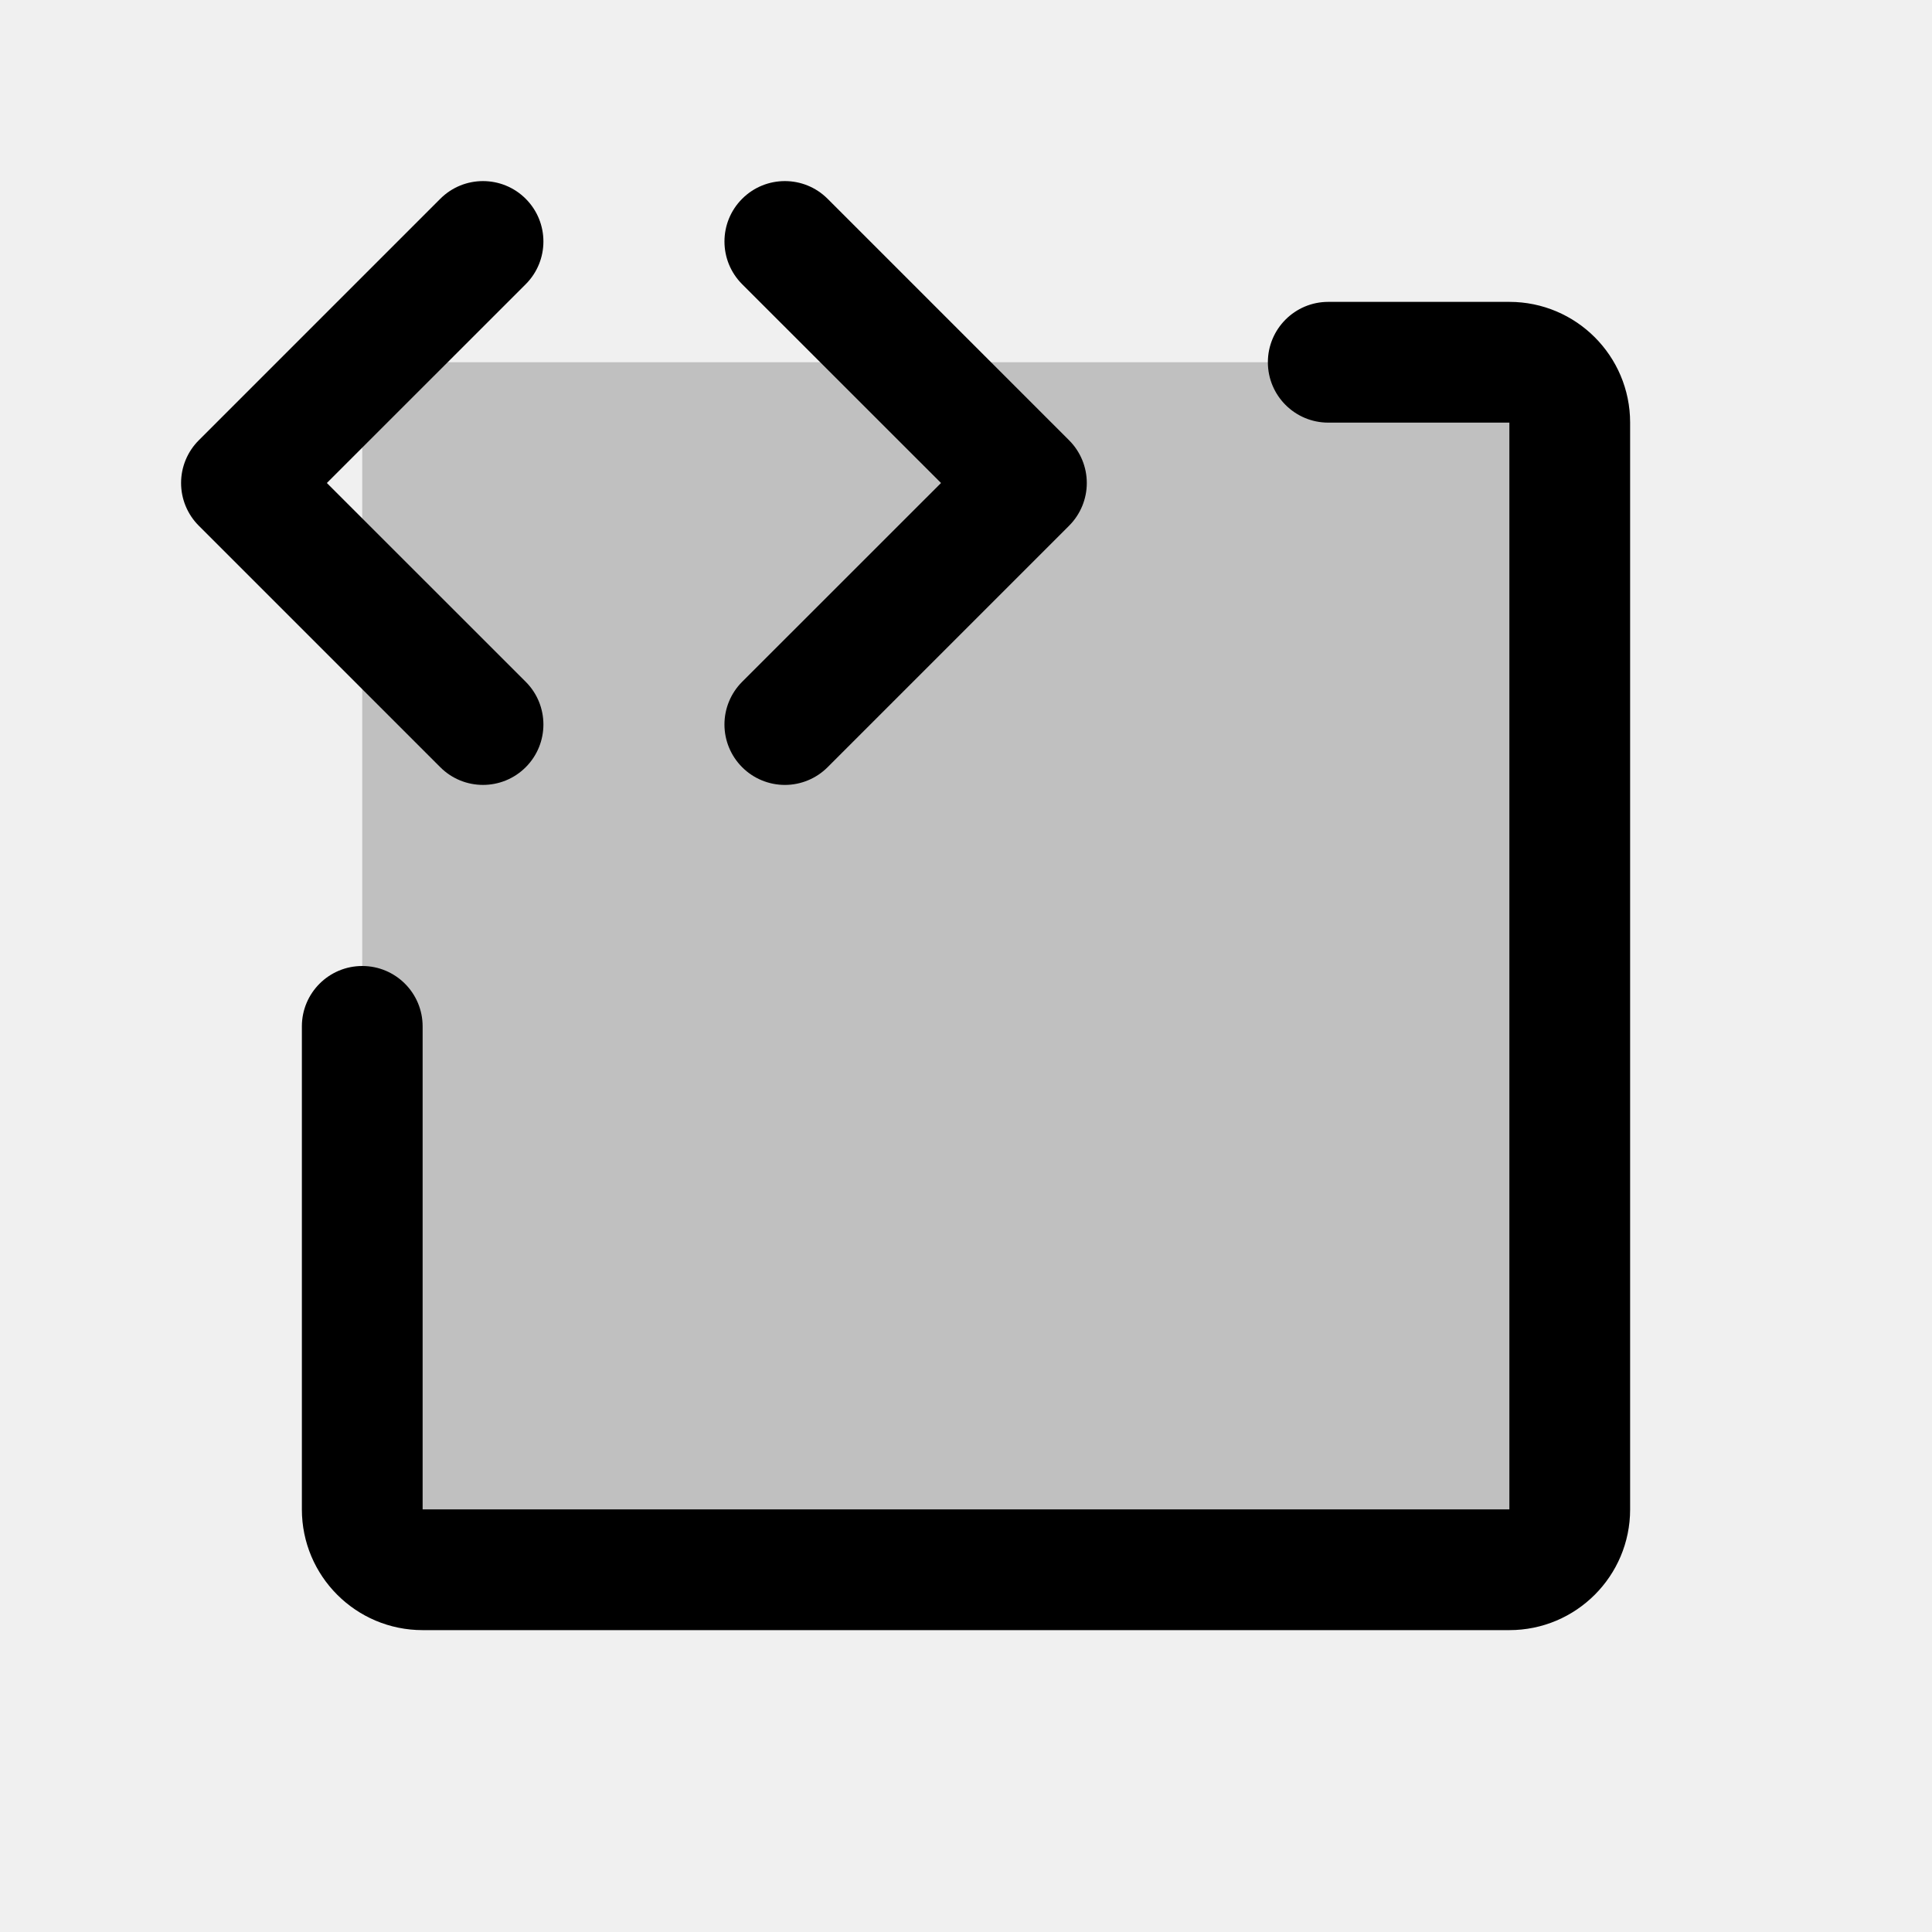
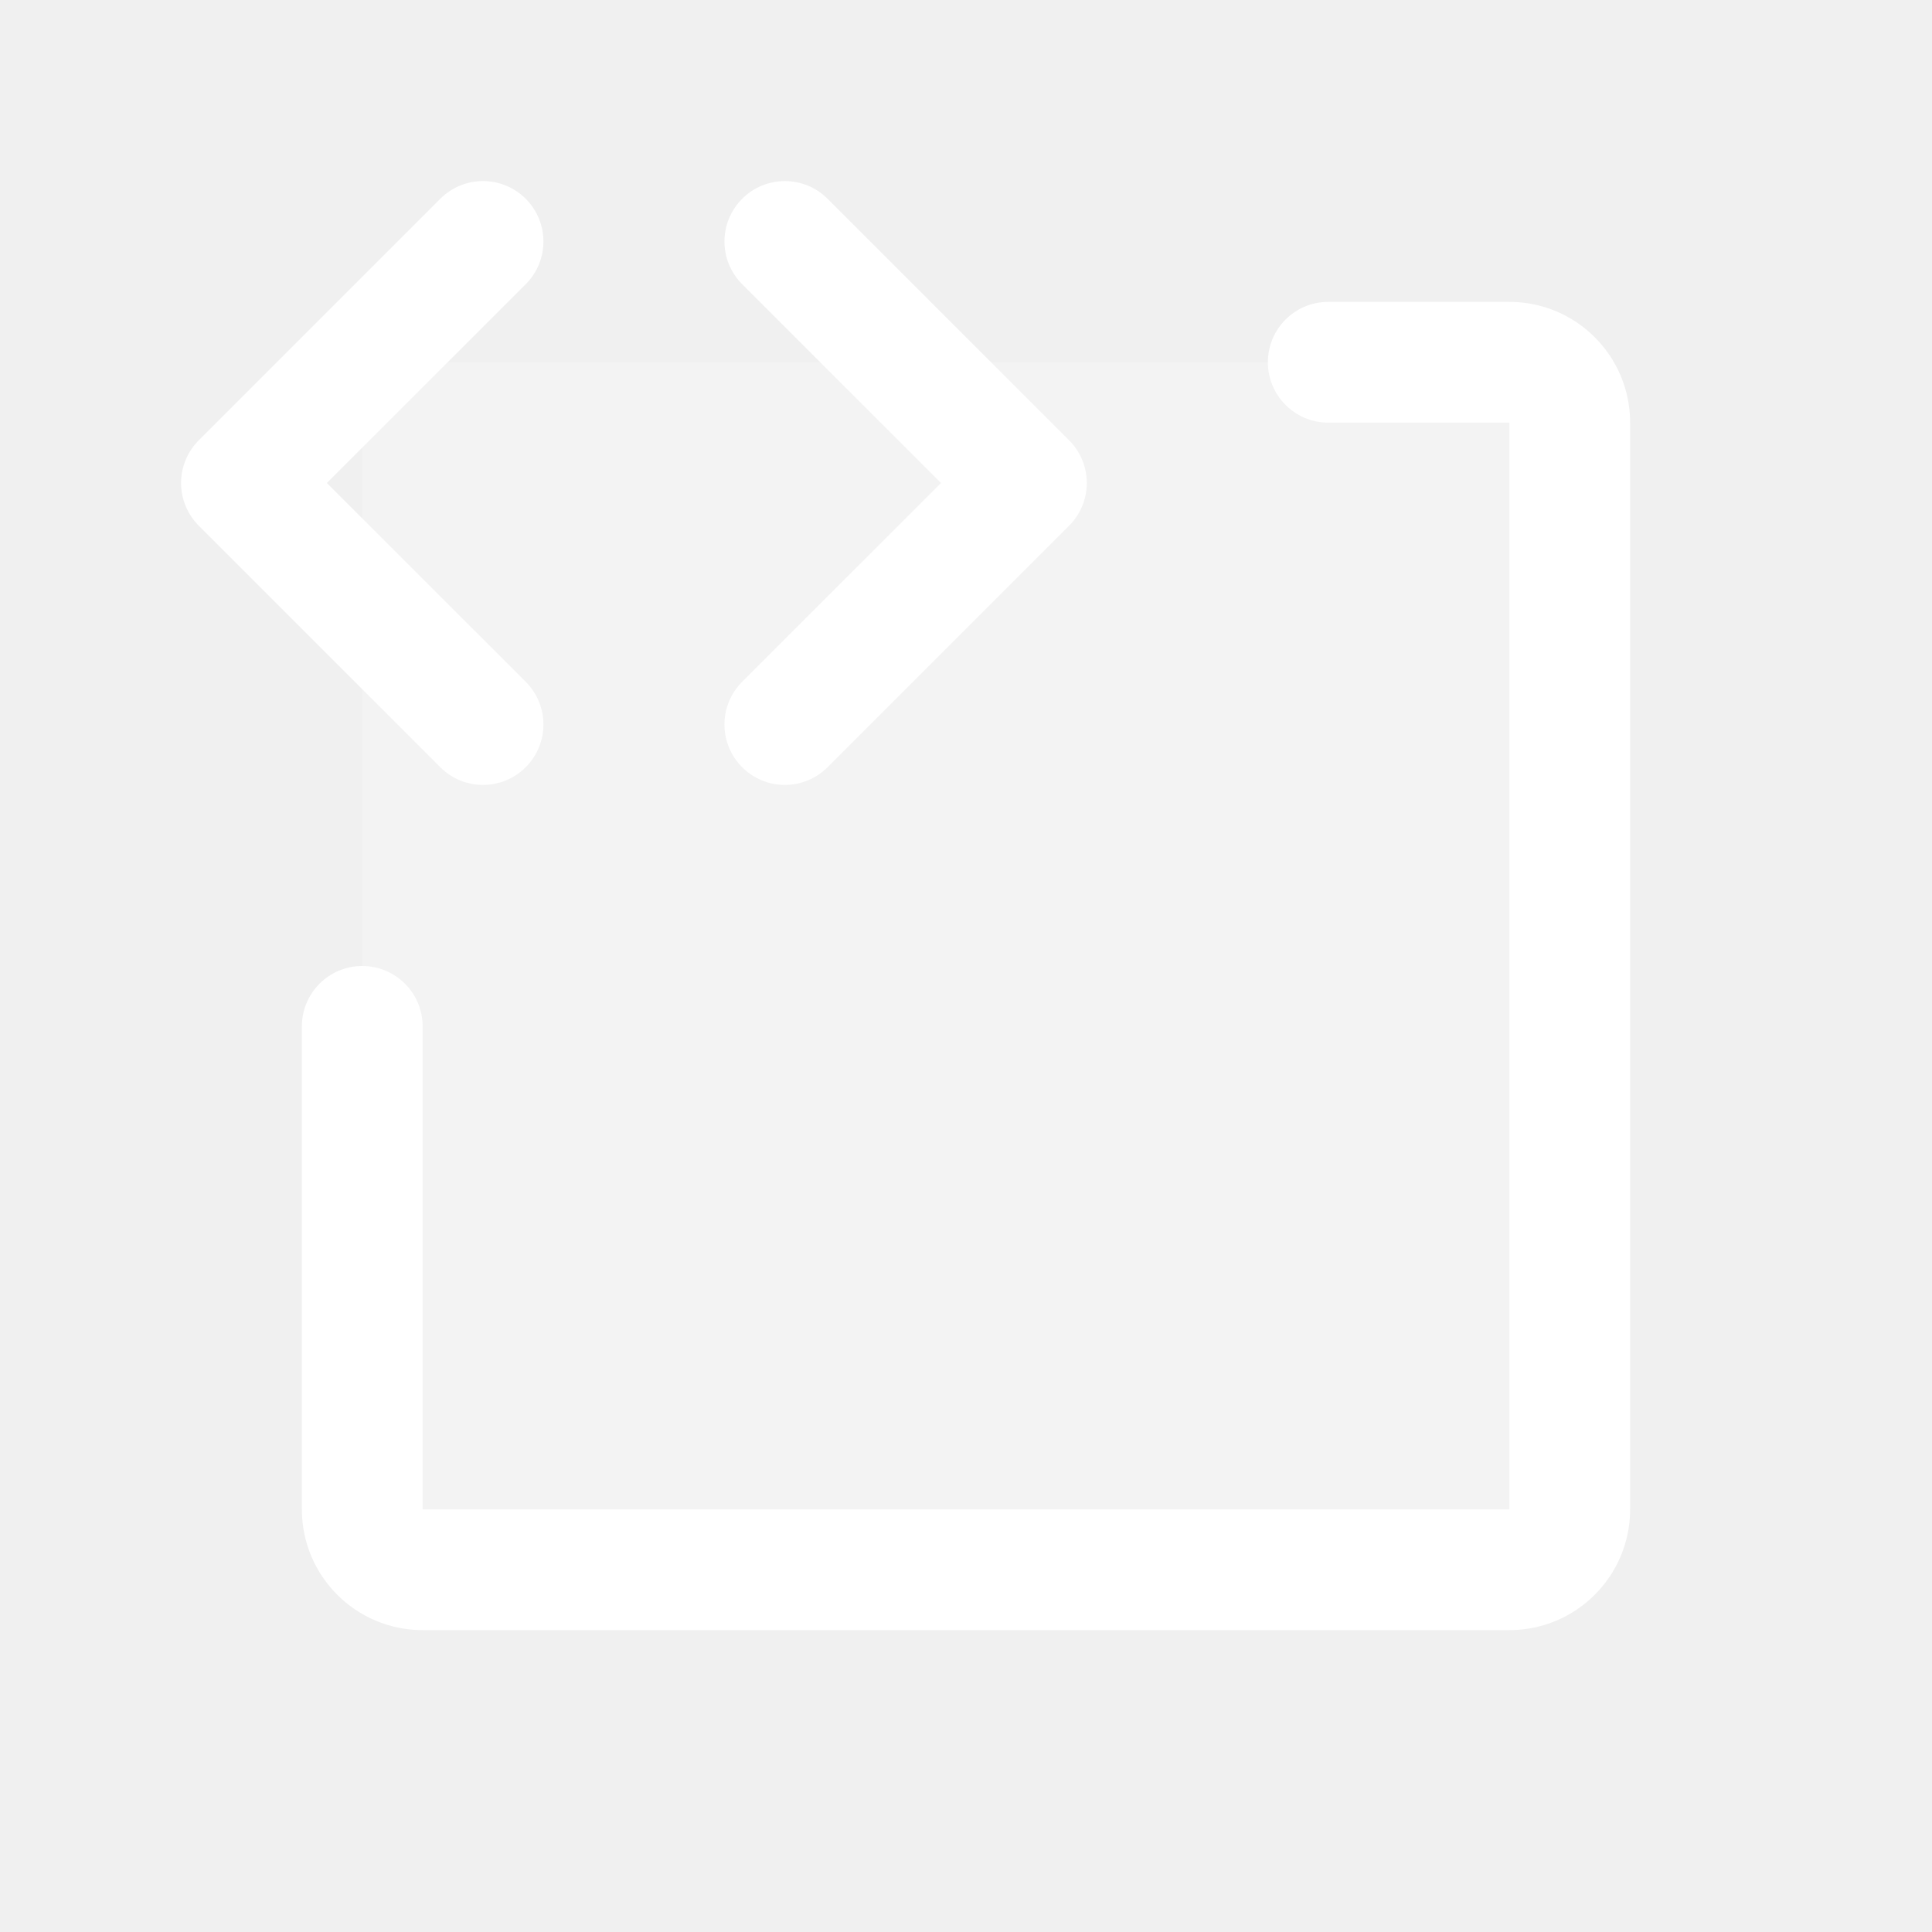
- <svg xmlns="http://www.w3.org/2000/svg" width="32" height="32" fill="#000000" viewBox="0 0 256 256">
+ <svg xmlns="http://www.w3.org/2000/svg" width="32" height="32" fill="#ffffff" viewBox="0 0 256 256">
  <path d="M208,56V200a8,8,0,0,1-8,8H56a8,8,0,0,1-8-8V56a8,8,0,0,1,8-8H200A8,8,0,0,1,208,56Z" opacity="0.2" />
  <path d="M58.34,101.66l-32-32a8,8,0,0,1,0-11.32l32-32A8,8,0,0,1,69.66,37.66L43.31,64,69.66,90.34a8,8,0,0,1-11.32,11.32Zm40,0a8,8,0,0,0,11.32,0l32-32a8,8,0,0,0,0-11.32l-32-32A8,8,0,0,0,98.34,37.66L124.69,64,98.34,90.34A8,8,0,0,0,98.34,101.66ZM200,40H176a8,8,0,0,0,0,16h24V200H56V136a8,8,0,0,0-16,0v64a16,16,0,0,0,16,16H200a16,16,0,0,0,16-16V56A16,16,0,0,0,200,40Z" />
</svg>
